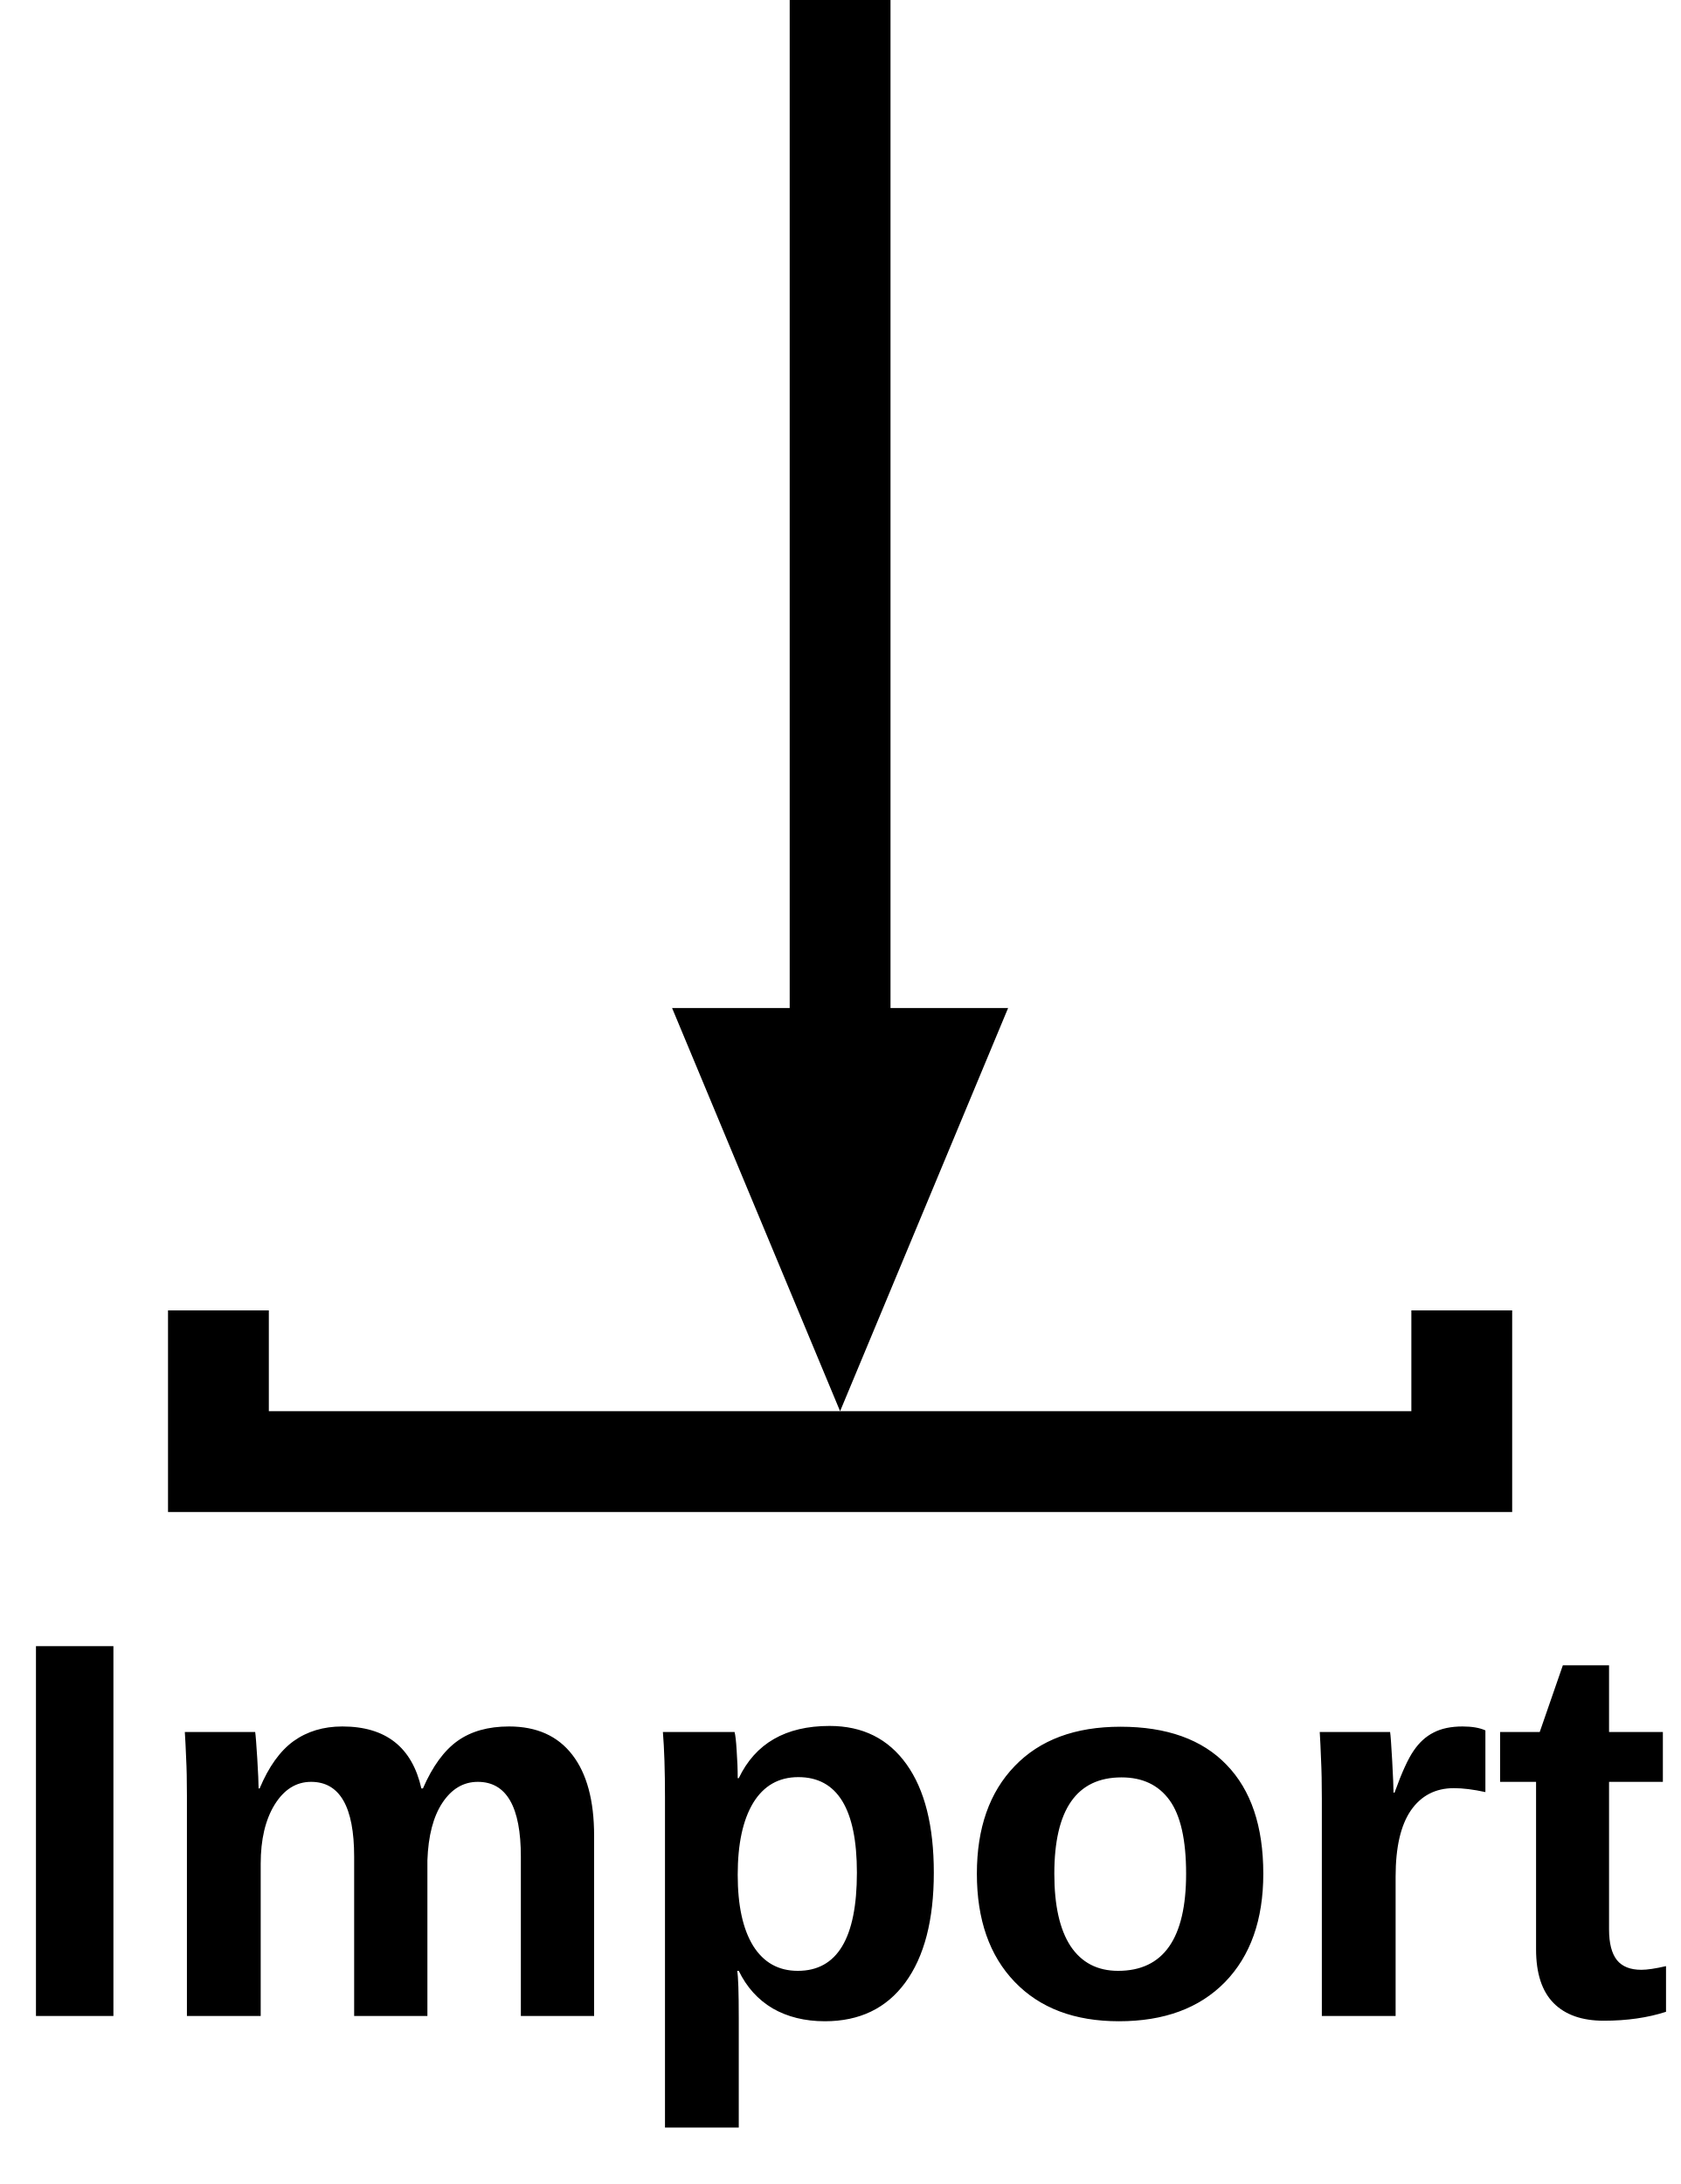
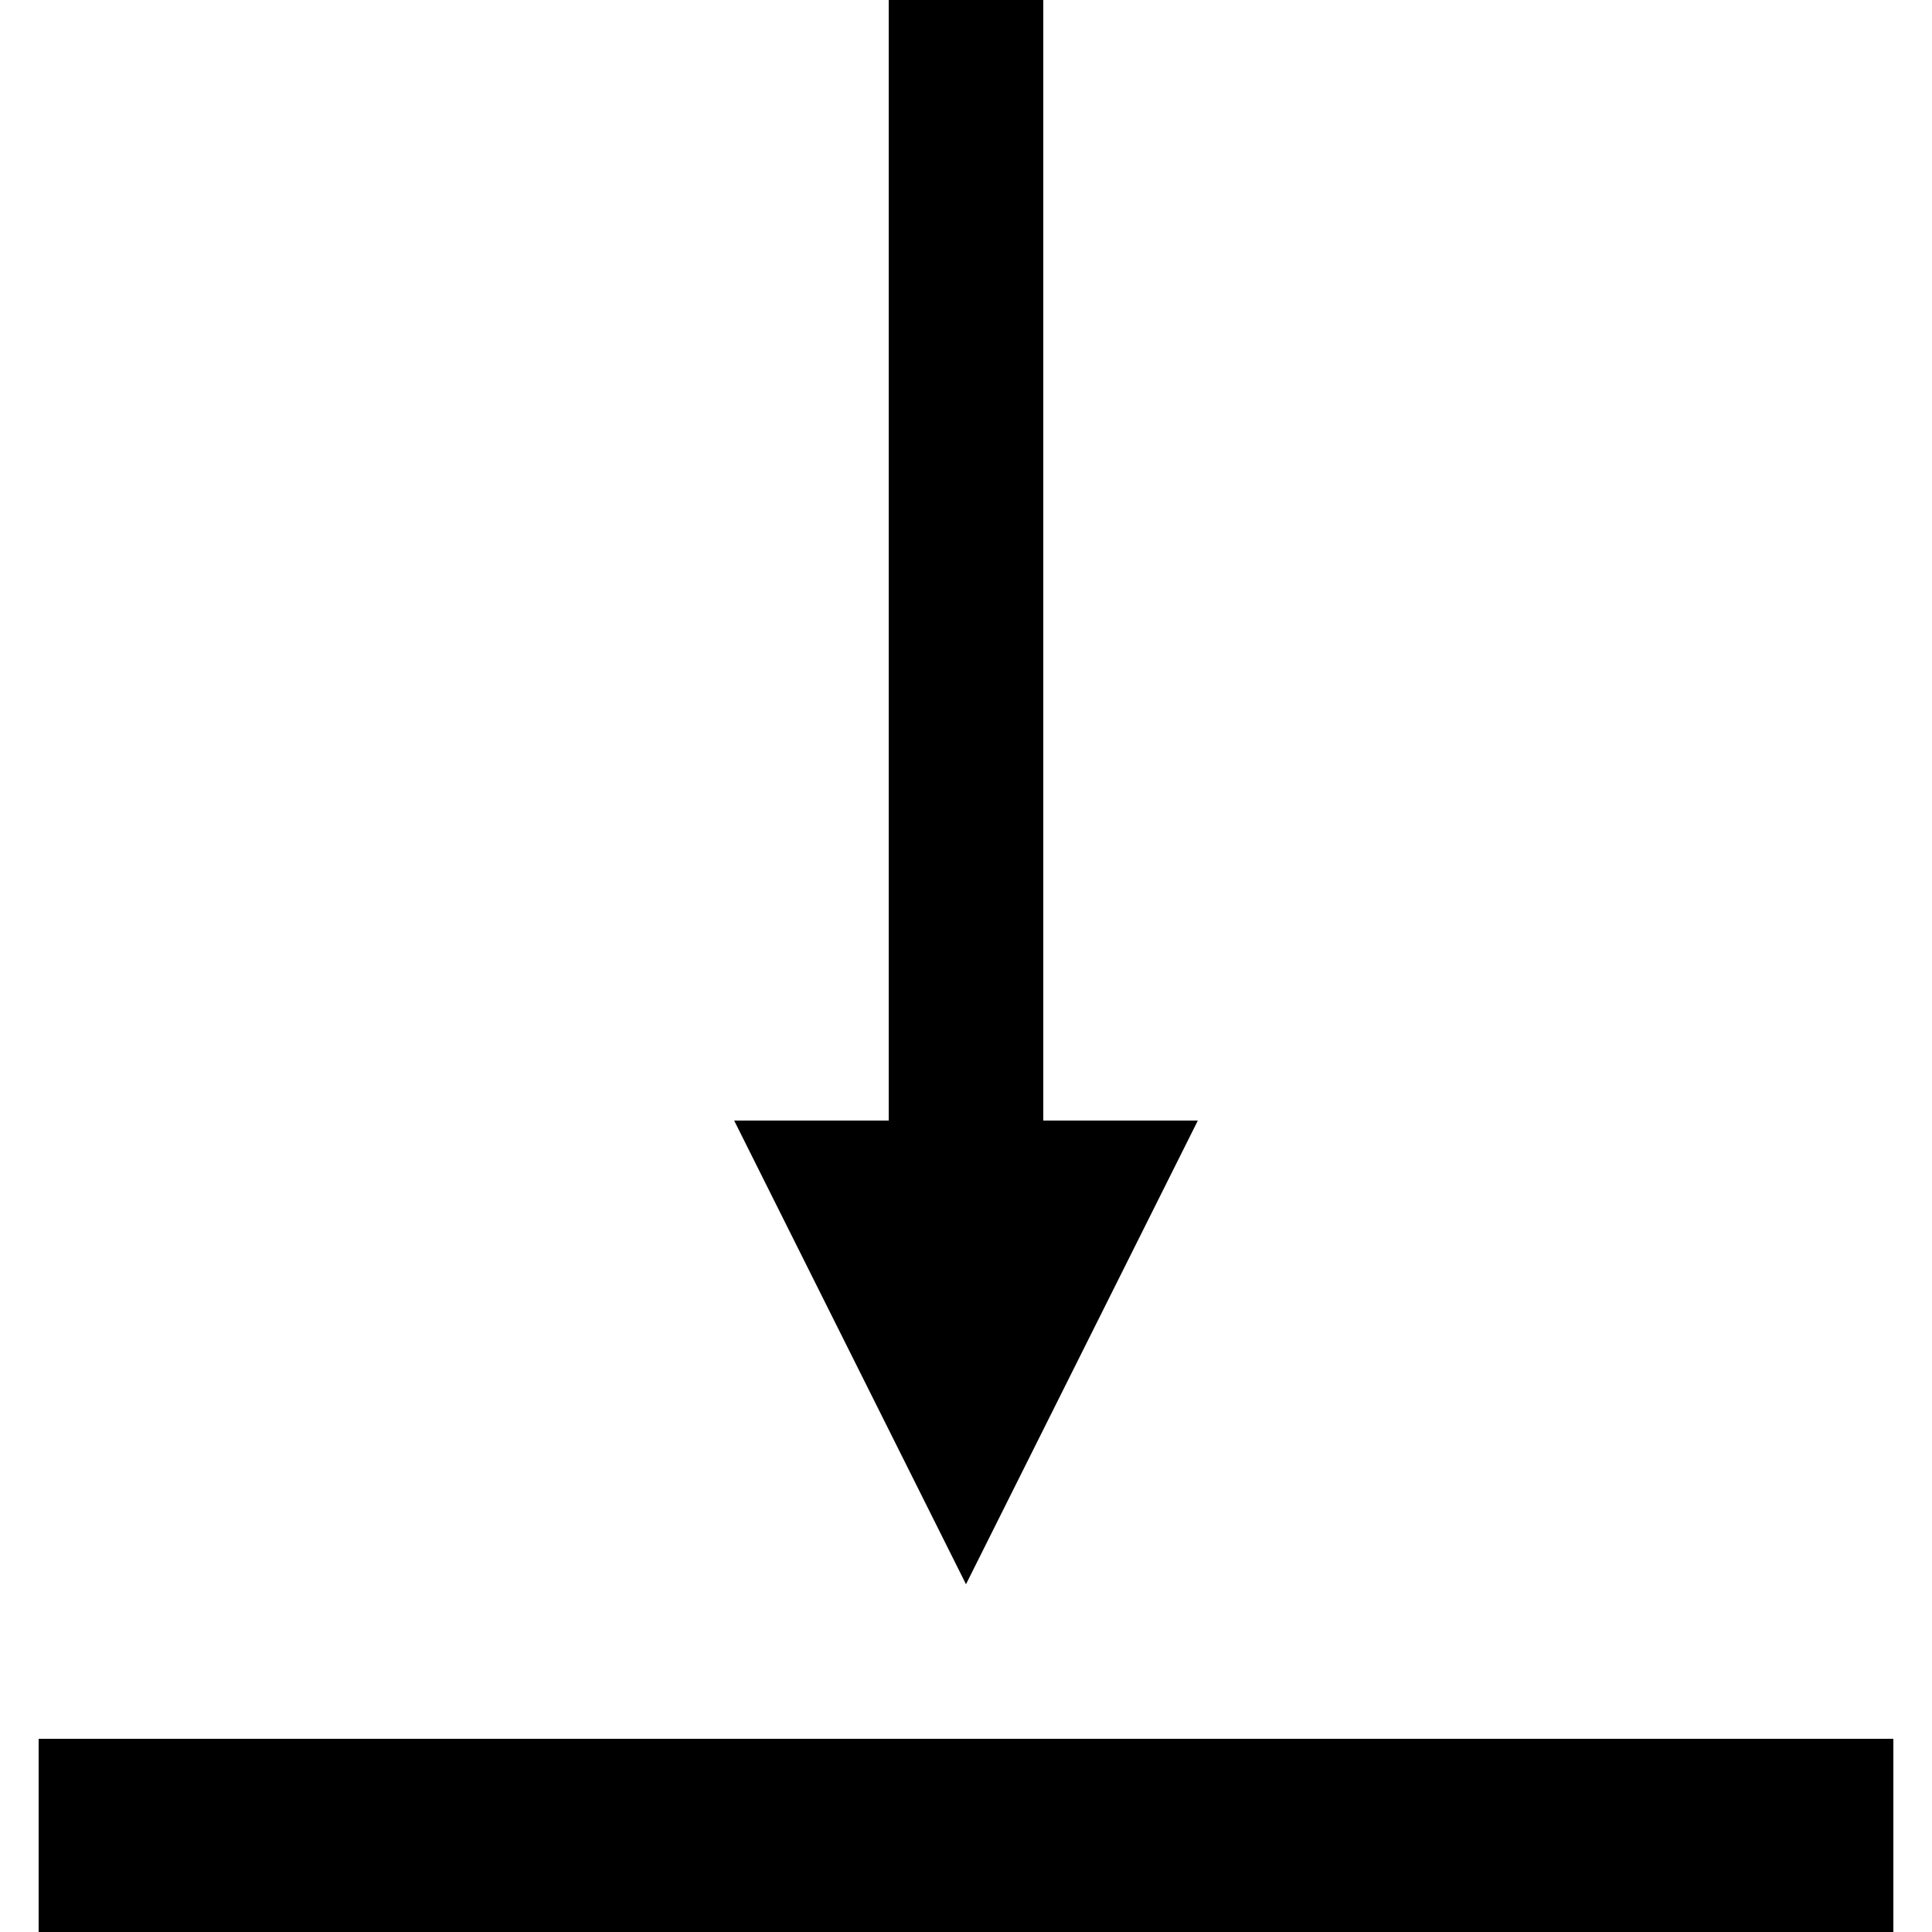
- <svg xmlns="http://www.w3.org/2000/svg" width="100" height="130" viewBox="0 0 100 130">
-   <polygon points="47,0 53,0 53,60 60,60 50,84 40,60 47,60" />
-   <polygon points="10,78 16,78 16,84 84,84 84,78 90,78 90,90 10,90" fill="black" />
-   <text x="0" y="120" font-size="32" font-weight="bold" font-family="Arial">Import</text>
+ <svg xmlns="http://www.w3.org/2000/svg" width="100" height="100" viewBox="0 0 100 100">
+   <defs>
+     <marker id="arrowhead" markerWidth="6" markerHeight="6" refX="1.5" refY="1.5" orient="auto">
+       <path d="M 0 0 L 3 1.5 L 0 3 Z" />
+     </marker>
+   </defs>
+   <line x1="50" y1="0" x2="50" y2="70" stroke="black" stroke-width="8" marker-end="url(#arrowhead)" />
+   <line x1="2" y1="98" x2="98" y2="98" stroke="black" stroke-width="16" />
</svg>
